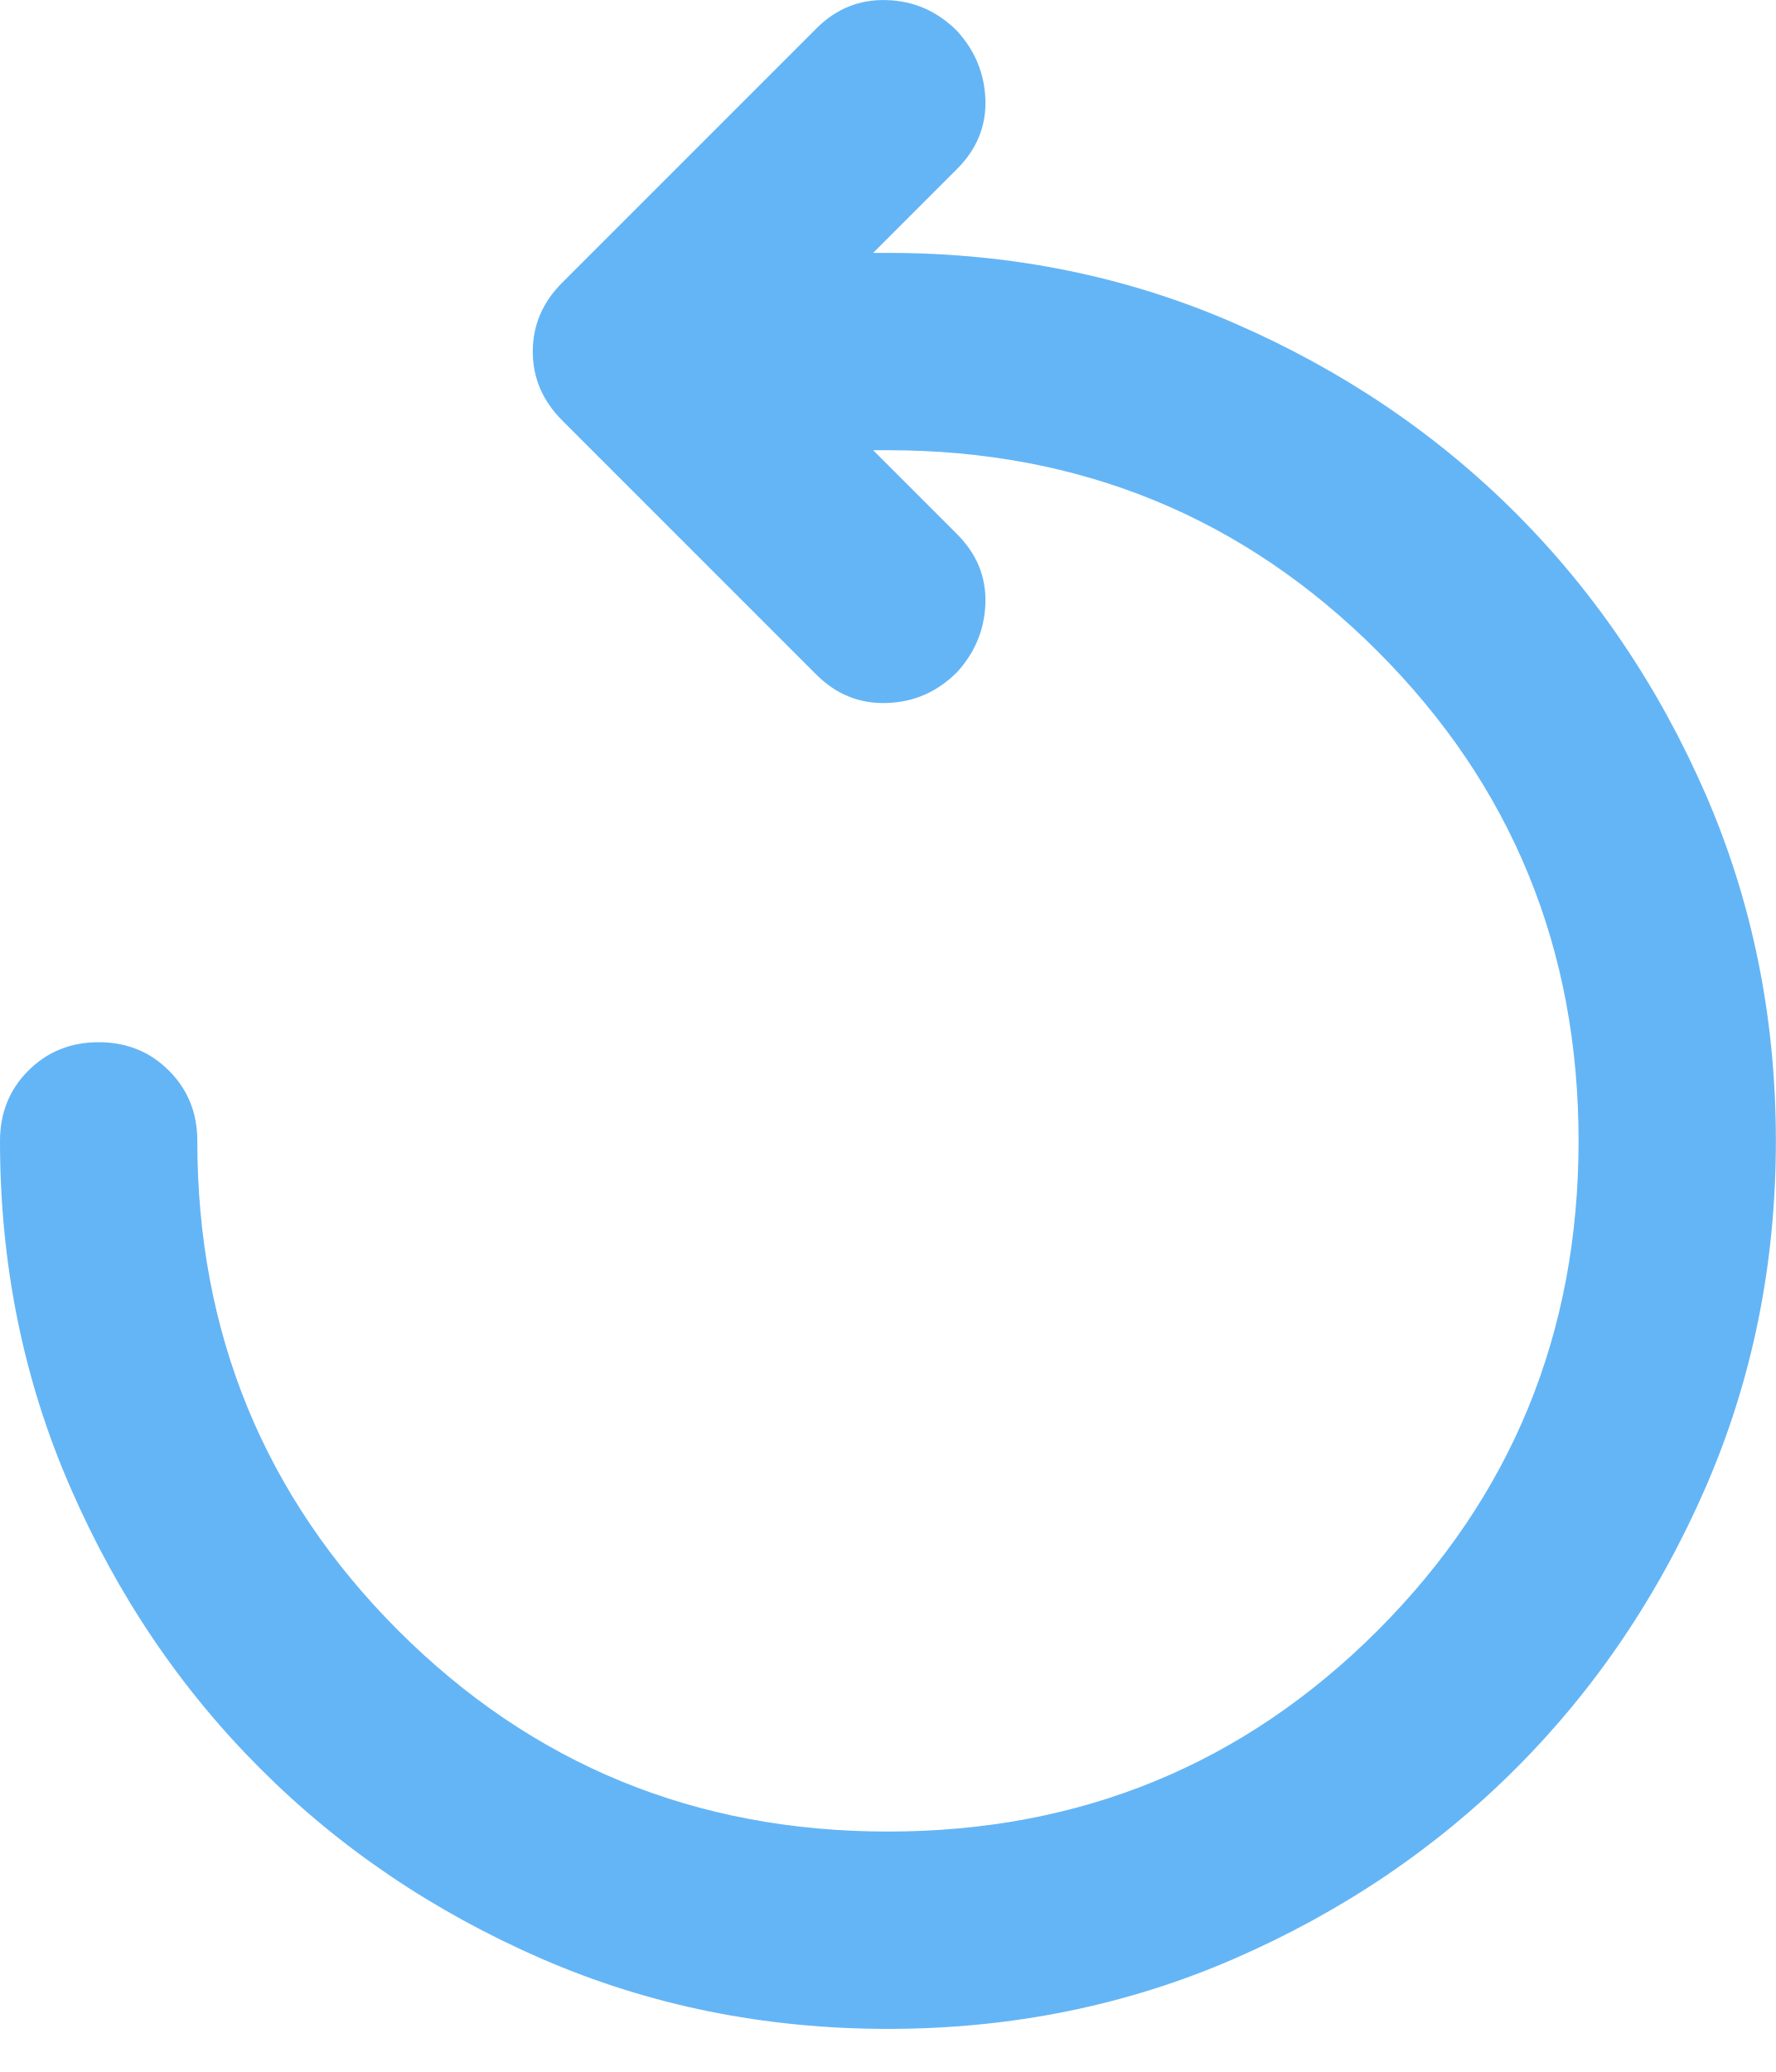
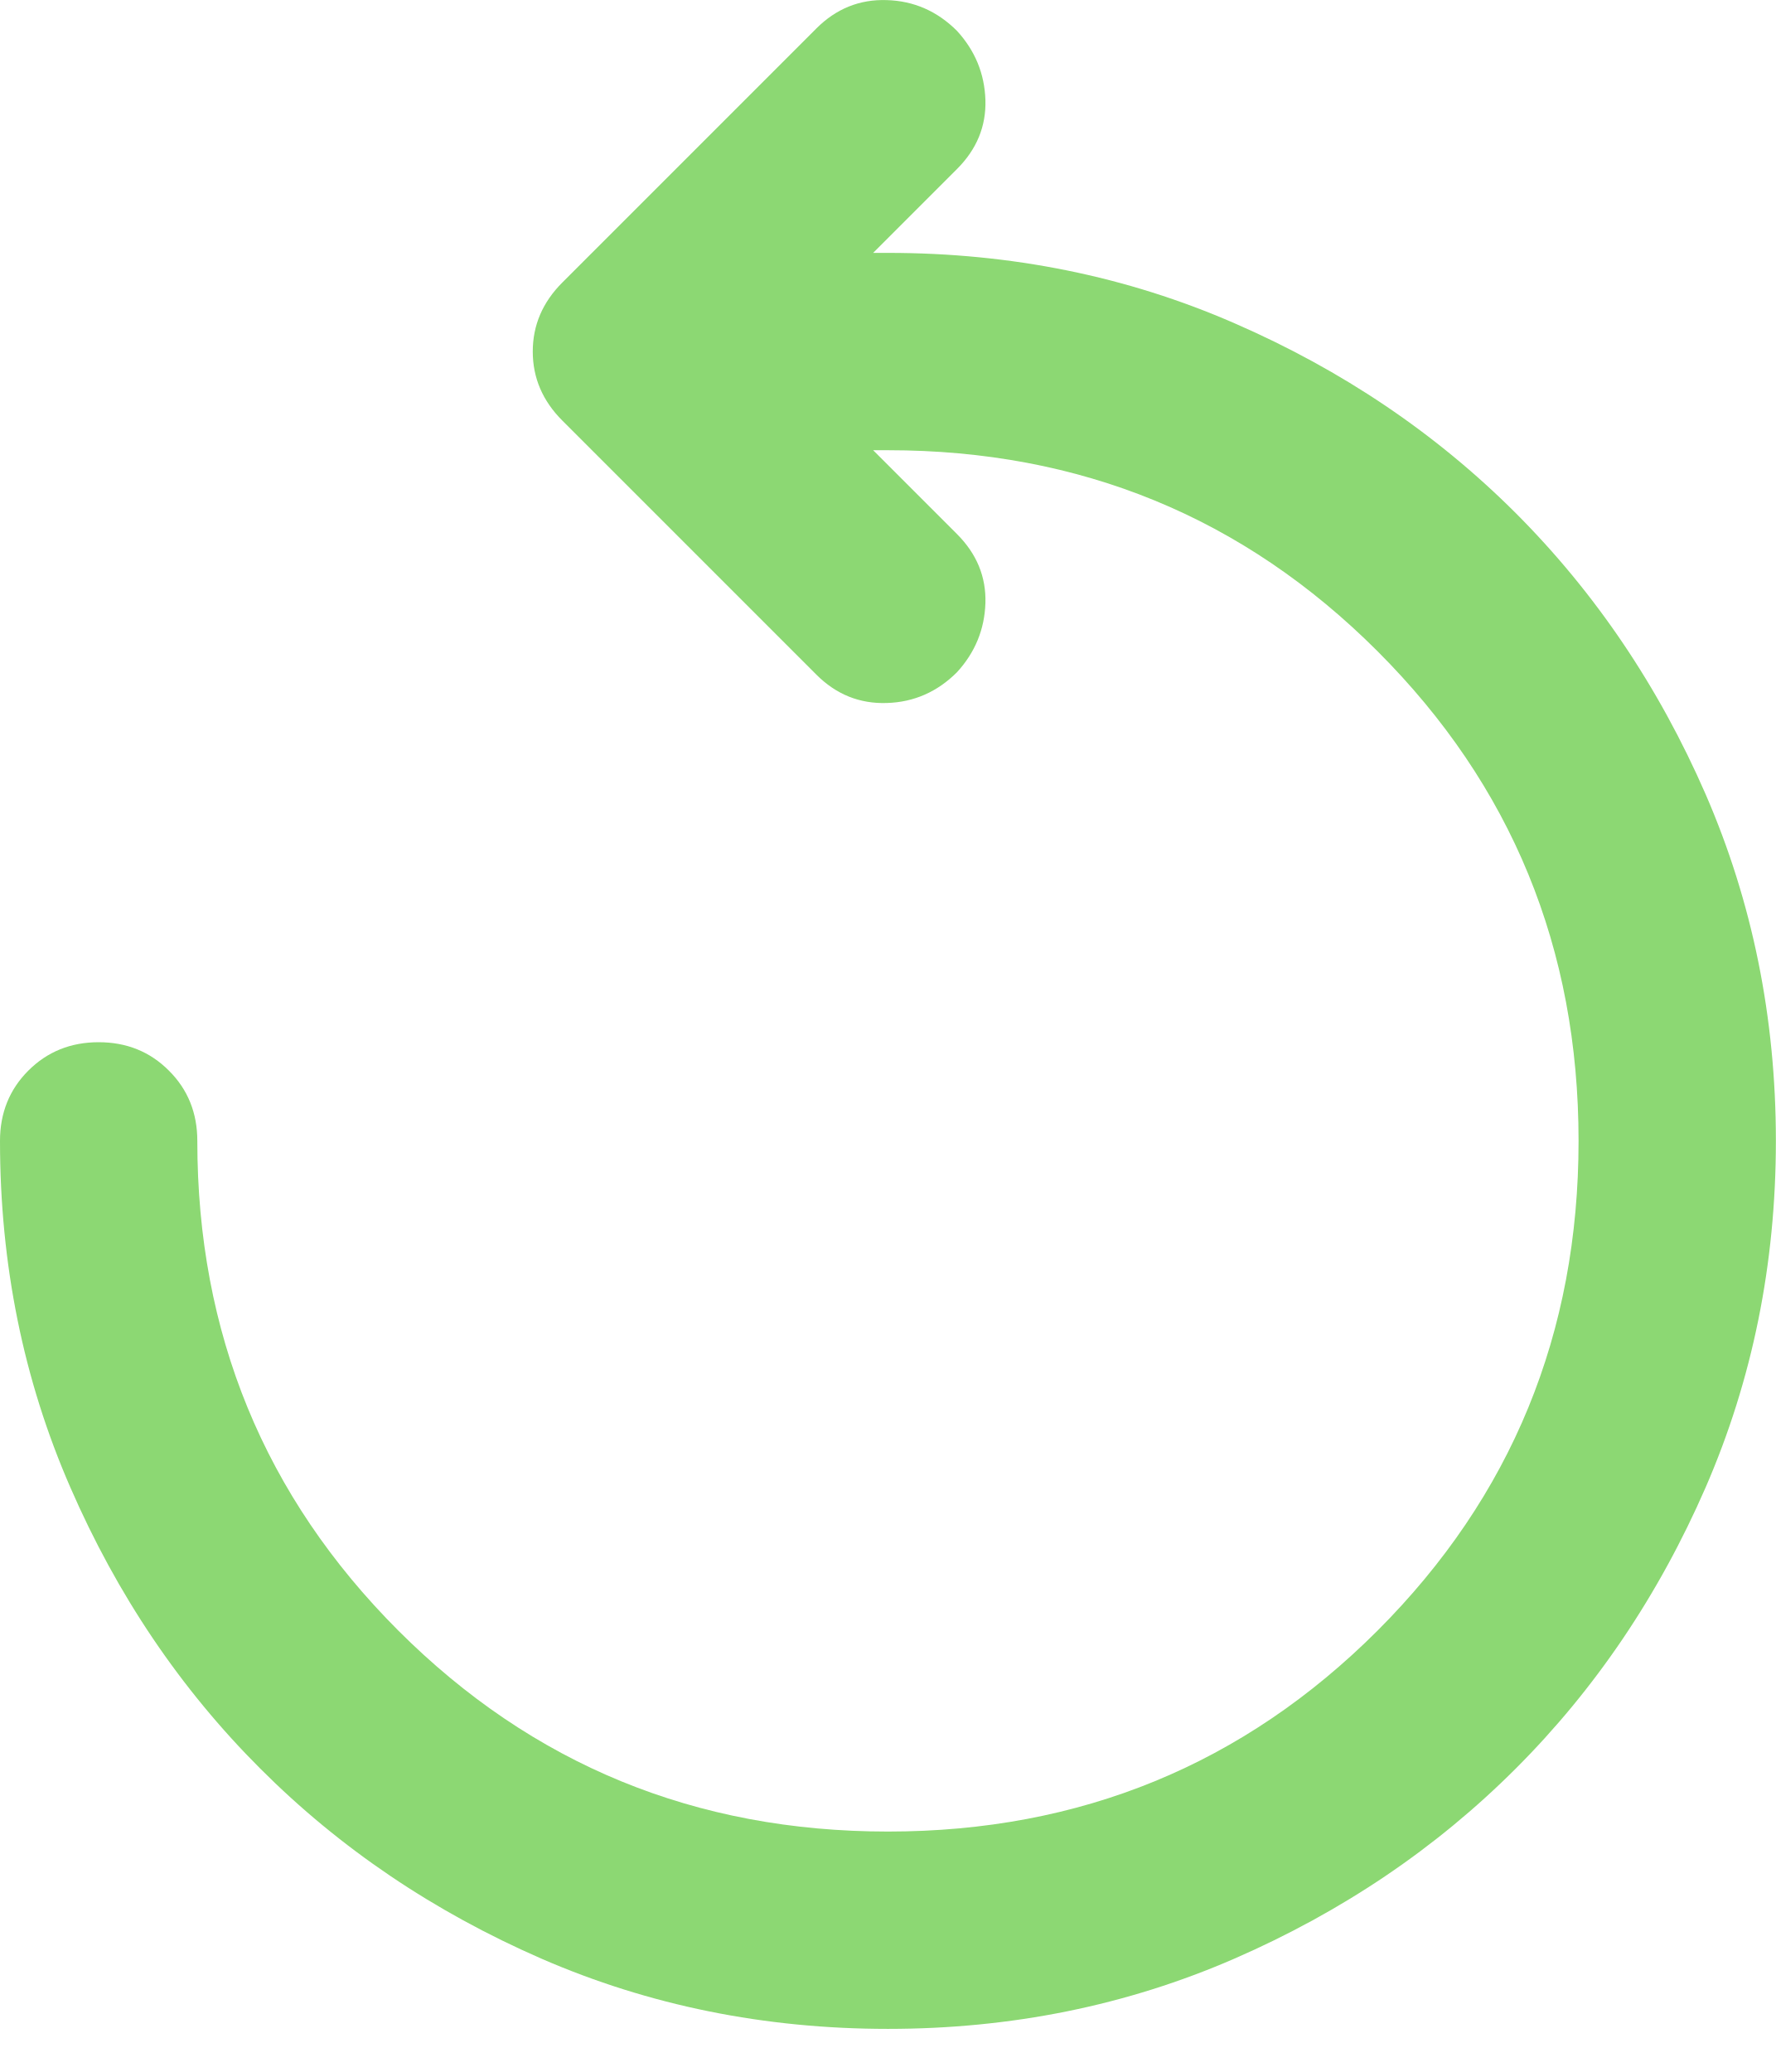
<svg xmlns="http://www.w3.org/2000/svg" width="18" height="21" viewBox="0 0 18 21" fill="none" version="1.1" id="svg1">
  <defs id="defs1" />
-   <path d="M9 20.563C7.75 20.563 6.579 20.326 5.487 19.851C4.396 19.375 3.446 18.734 2.638 17.925C1.829 17.117 1.188 16.167 0.713 15.075C0.237 13.984 0 12.813 0 11.563C0 11.28 0.096 11.042 0.287 10.851C0.479 10.659 0.717 10.563 1 10.563C1.283 10.563 1.521 10.659 1.712 10.851C1.904 11.042 2 11.28 2 11.563C2 13.513 2.679 15.167 4.037 16.526C5.396 17.884 7.05 18.563 9 18.563C10.95 18.563 12.604 17.884 13.963 16.526C15.321 15.167 16 13.513 16 11.563C16 9.613 15.321 7.959 13.963 6.601C12.604 5.242 10.95 4.563 9 4.563H8.85L9.7 5.413C9.9 5.613 9.996 5.846 9.988 6.113C9.979 6.38 9.883 6.613 9.7 6.813C9.5 7.013 9.262 7.117 8.988 7.125C8.713 7.134 8.475 7.038 8.275 6.838L5.7 4.263C5.5 4.063 5.4 3.83 5.4 3.563C5.4 3.296 5.5 3.063 5.7 2.863L8.275 0.288C8.475 0.088 8.713 -0.008 8.988 0.001C9.262 0.009 9.5 0.113 9.7 0.313C9.883 0.513 9.979 0.746 9.988 1.013C9.996 1.28 9.9 1.513 9.7 1.713L8.85 2.563H9C10.25 2.563 11.421 2.8 12.512 3.276C13.604 3.751 14.554 4.392 15.363 5.2C16.171 6.009 16.812 6.959 17.288 8.05C17.762 9.142 18 10.313 18 11.563C18 12.813 17.762 13.984 17.288 15.075C16.812 16.167 16.171 17.117 15.363 17.925C14.554 18.734 13.604 19.375 12.512 19.851C11.421 20.326 10.25 20.563 9 20.563Z" fill="#1976D2" id="path1" style="fill:#64b5f6;fill-opacity:1" />
+   <path d="M9 20.563C7.75 20.563 6.579 20.326 5.487 19.851C4.396 19.375 3.446 18.734 2.638 17.925C1.829 17.117 1.188 16.167 0.713 15.075C0.237 13.984 0 12.813 0 11.563C0 11.28 0.096 11.042 0.287 10.851C0.479 10.659 0.717 10.563 1 10.563C1.283 10.563 1.521 10.659 1.712 10.851C1.904 11.042 2 11.28 2 11.563C2 13.513 2.679 15.167 4.037 16.526C5.396 17.884 7.05 18.563 9 18.563C10.95 18.563 12.604 17.884 13.963 16.526C15.321 15.167 16 13.513 16 11.563C16 9.613 15.321 7.959 13.963 6.601C12.604 5.242 10.95 4.563 9 4.563H8.85L9.7 5.413C9.9 5.613 9.996 5.846 9.988 6.113C9.979 6.38 9.883 6.613 9.7 6.813C9.5 7.013 9.262 7.117 8.988 7.125C8.713 7.134 8.475 7.038 8.275 6.838L5.7 4.263C5.5 4.063 5.4 3.83 5.4 3.563C5.4 3.296 5.5 3.063 5.7 2.863L8.275 0.288C8.475 0.088 8.713 -0.008 8.988 0.001C9.262 0.009 9.5 0.113 9.7 0.313C9.883 0.513 9.979 0.746 9.988 1.013C9.996 1.28 9.9 1.513 9.7 1.713L8.85 2.563H9C10.25 2.563 11.421 2.8 12.512 3.276C13.604 3.751 14.554 4.392 15.363 5.2C16.171 6.009 16.812 6.959 17.288 8.05C17.762 9.142 18 10.313 18 11.563C18 12.813 17.762 13.984 17.288 15.075C16.812 16.167 16.171 17.117 15.363 17.925C14.554 18.734 13.604 19.375 12.512 19.851C11.421 20.326 10.25 20.563 9 20.563Z" fill="#8CD873" id="path1" style="fill:#8CD873;fill-opacity:1" />
</svg>
